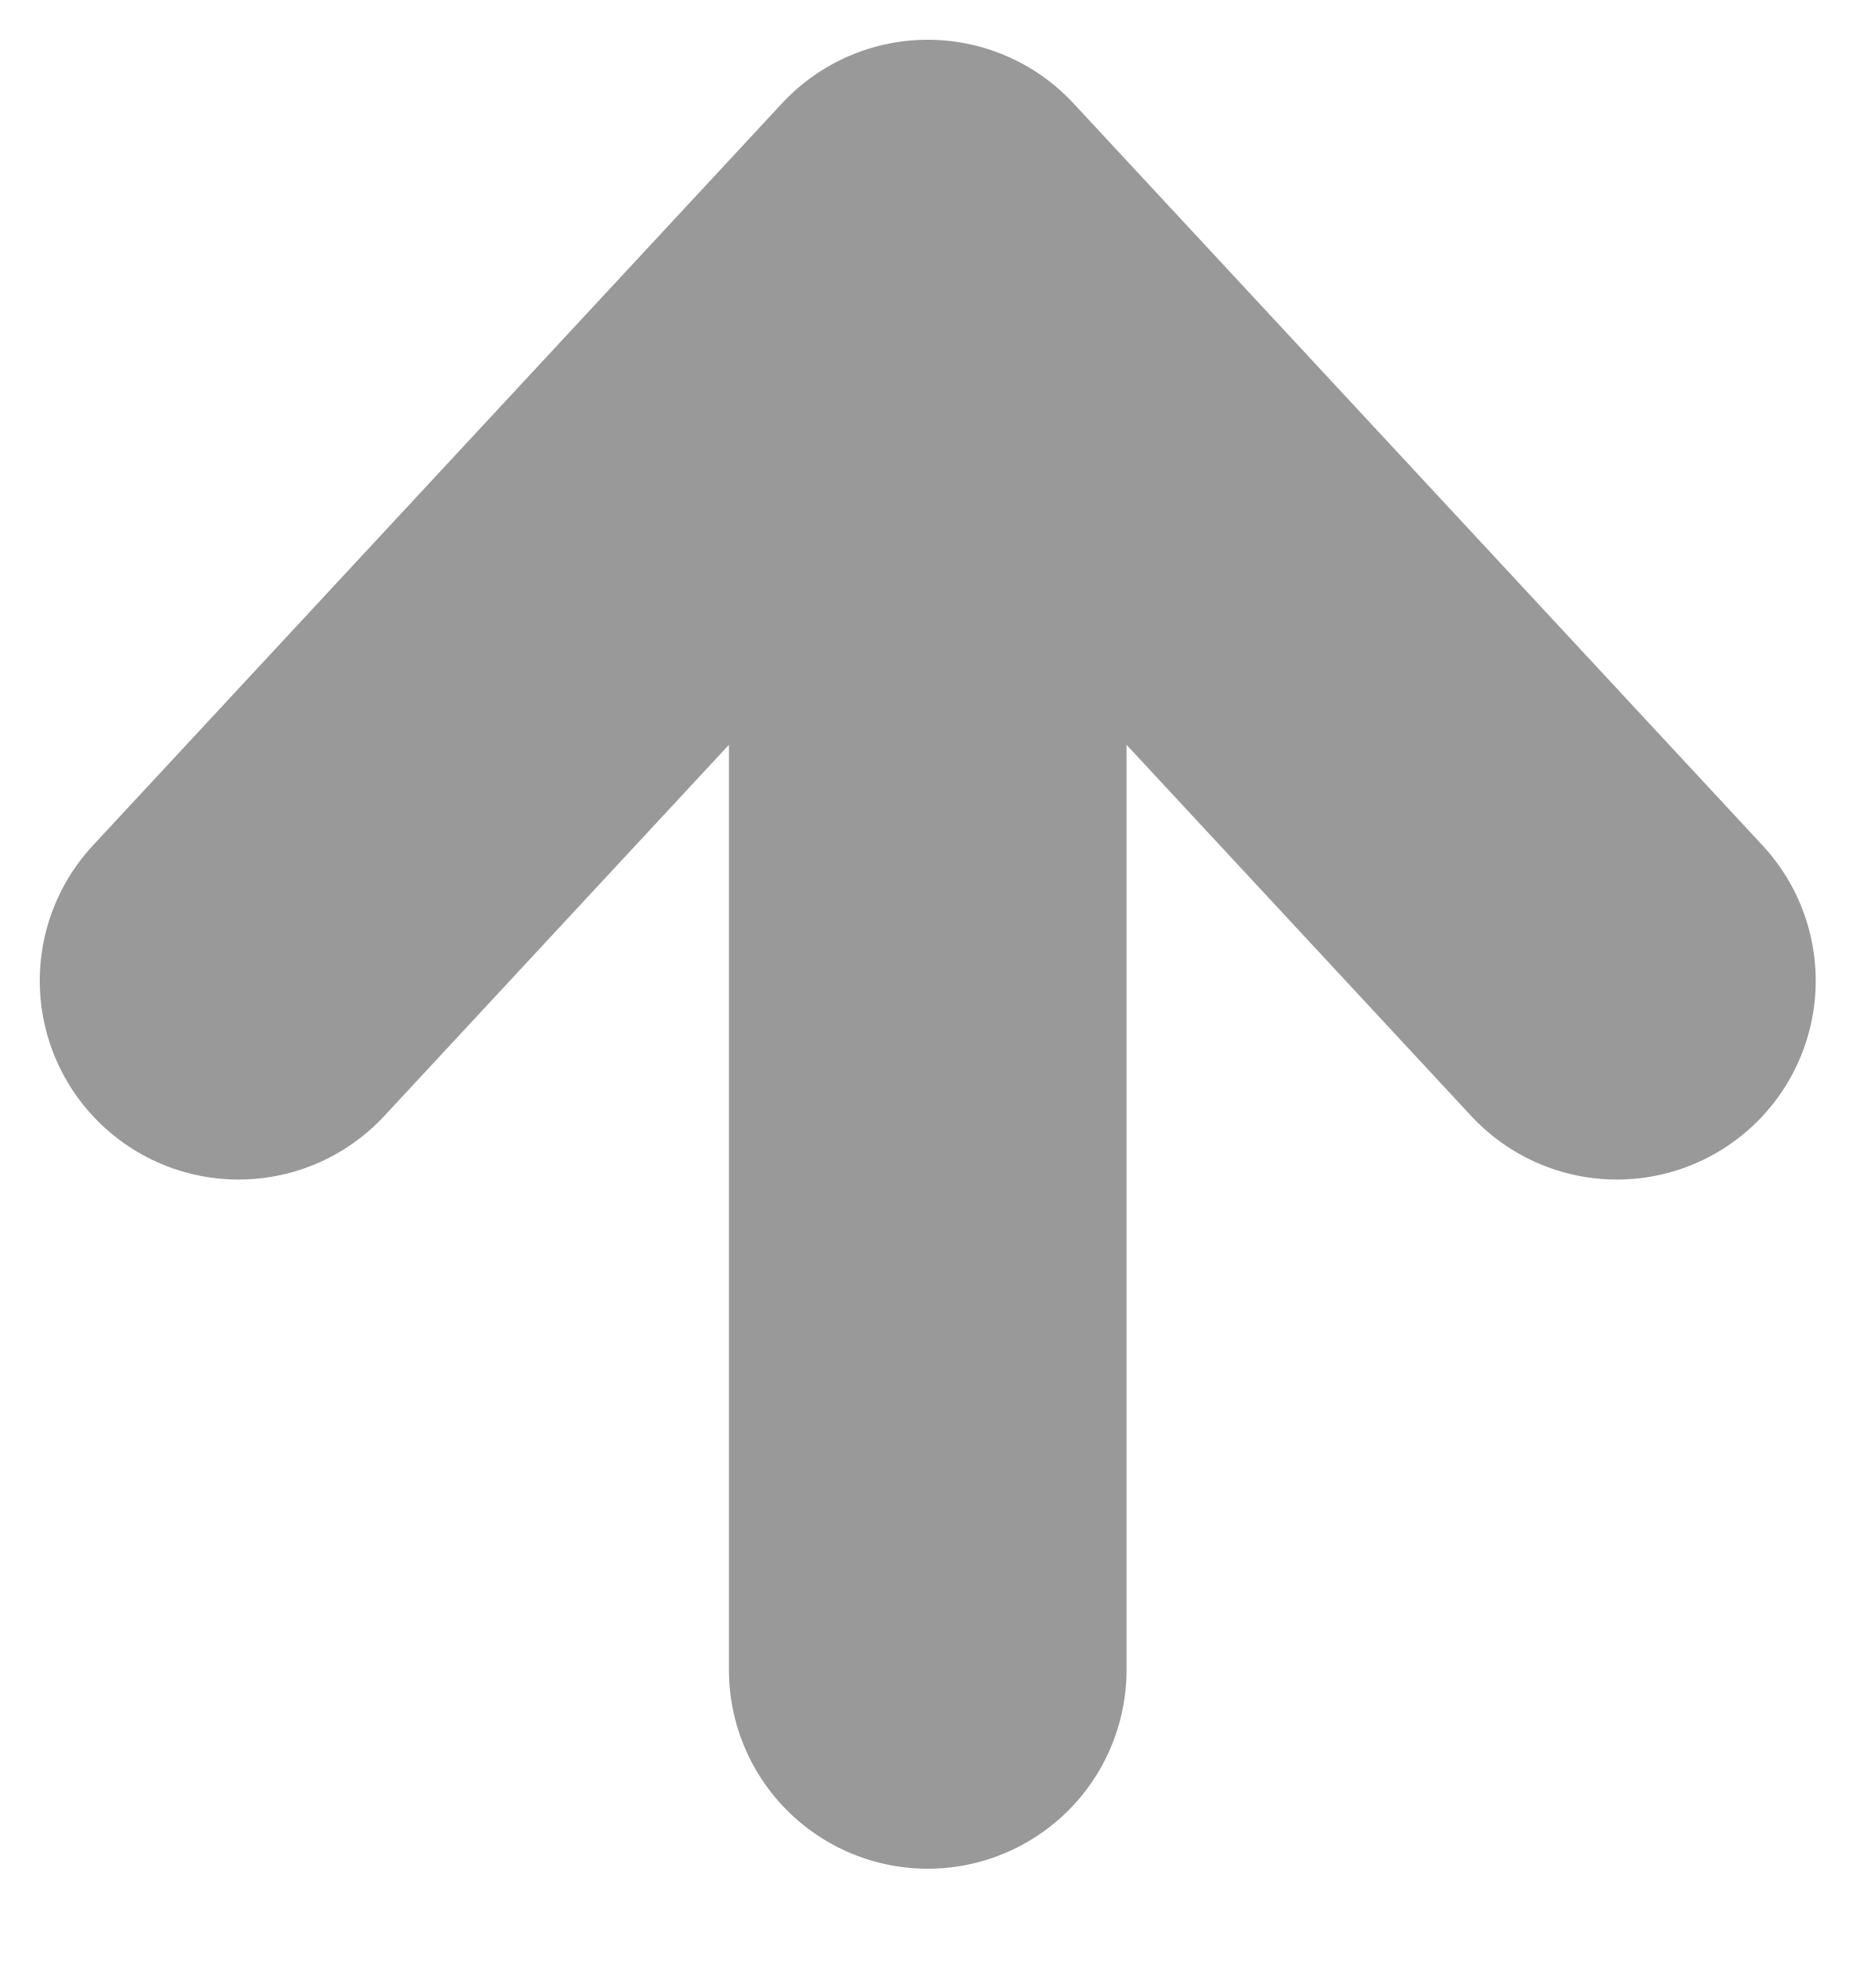
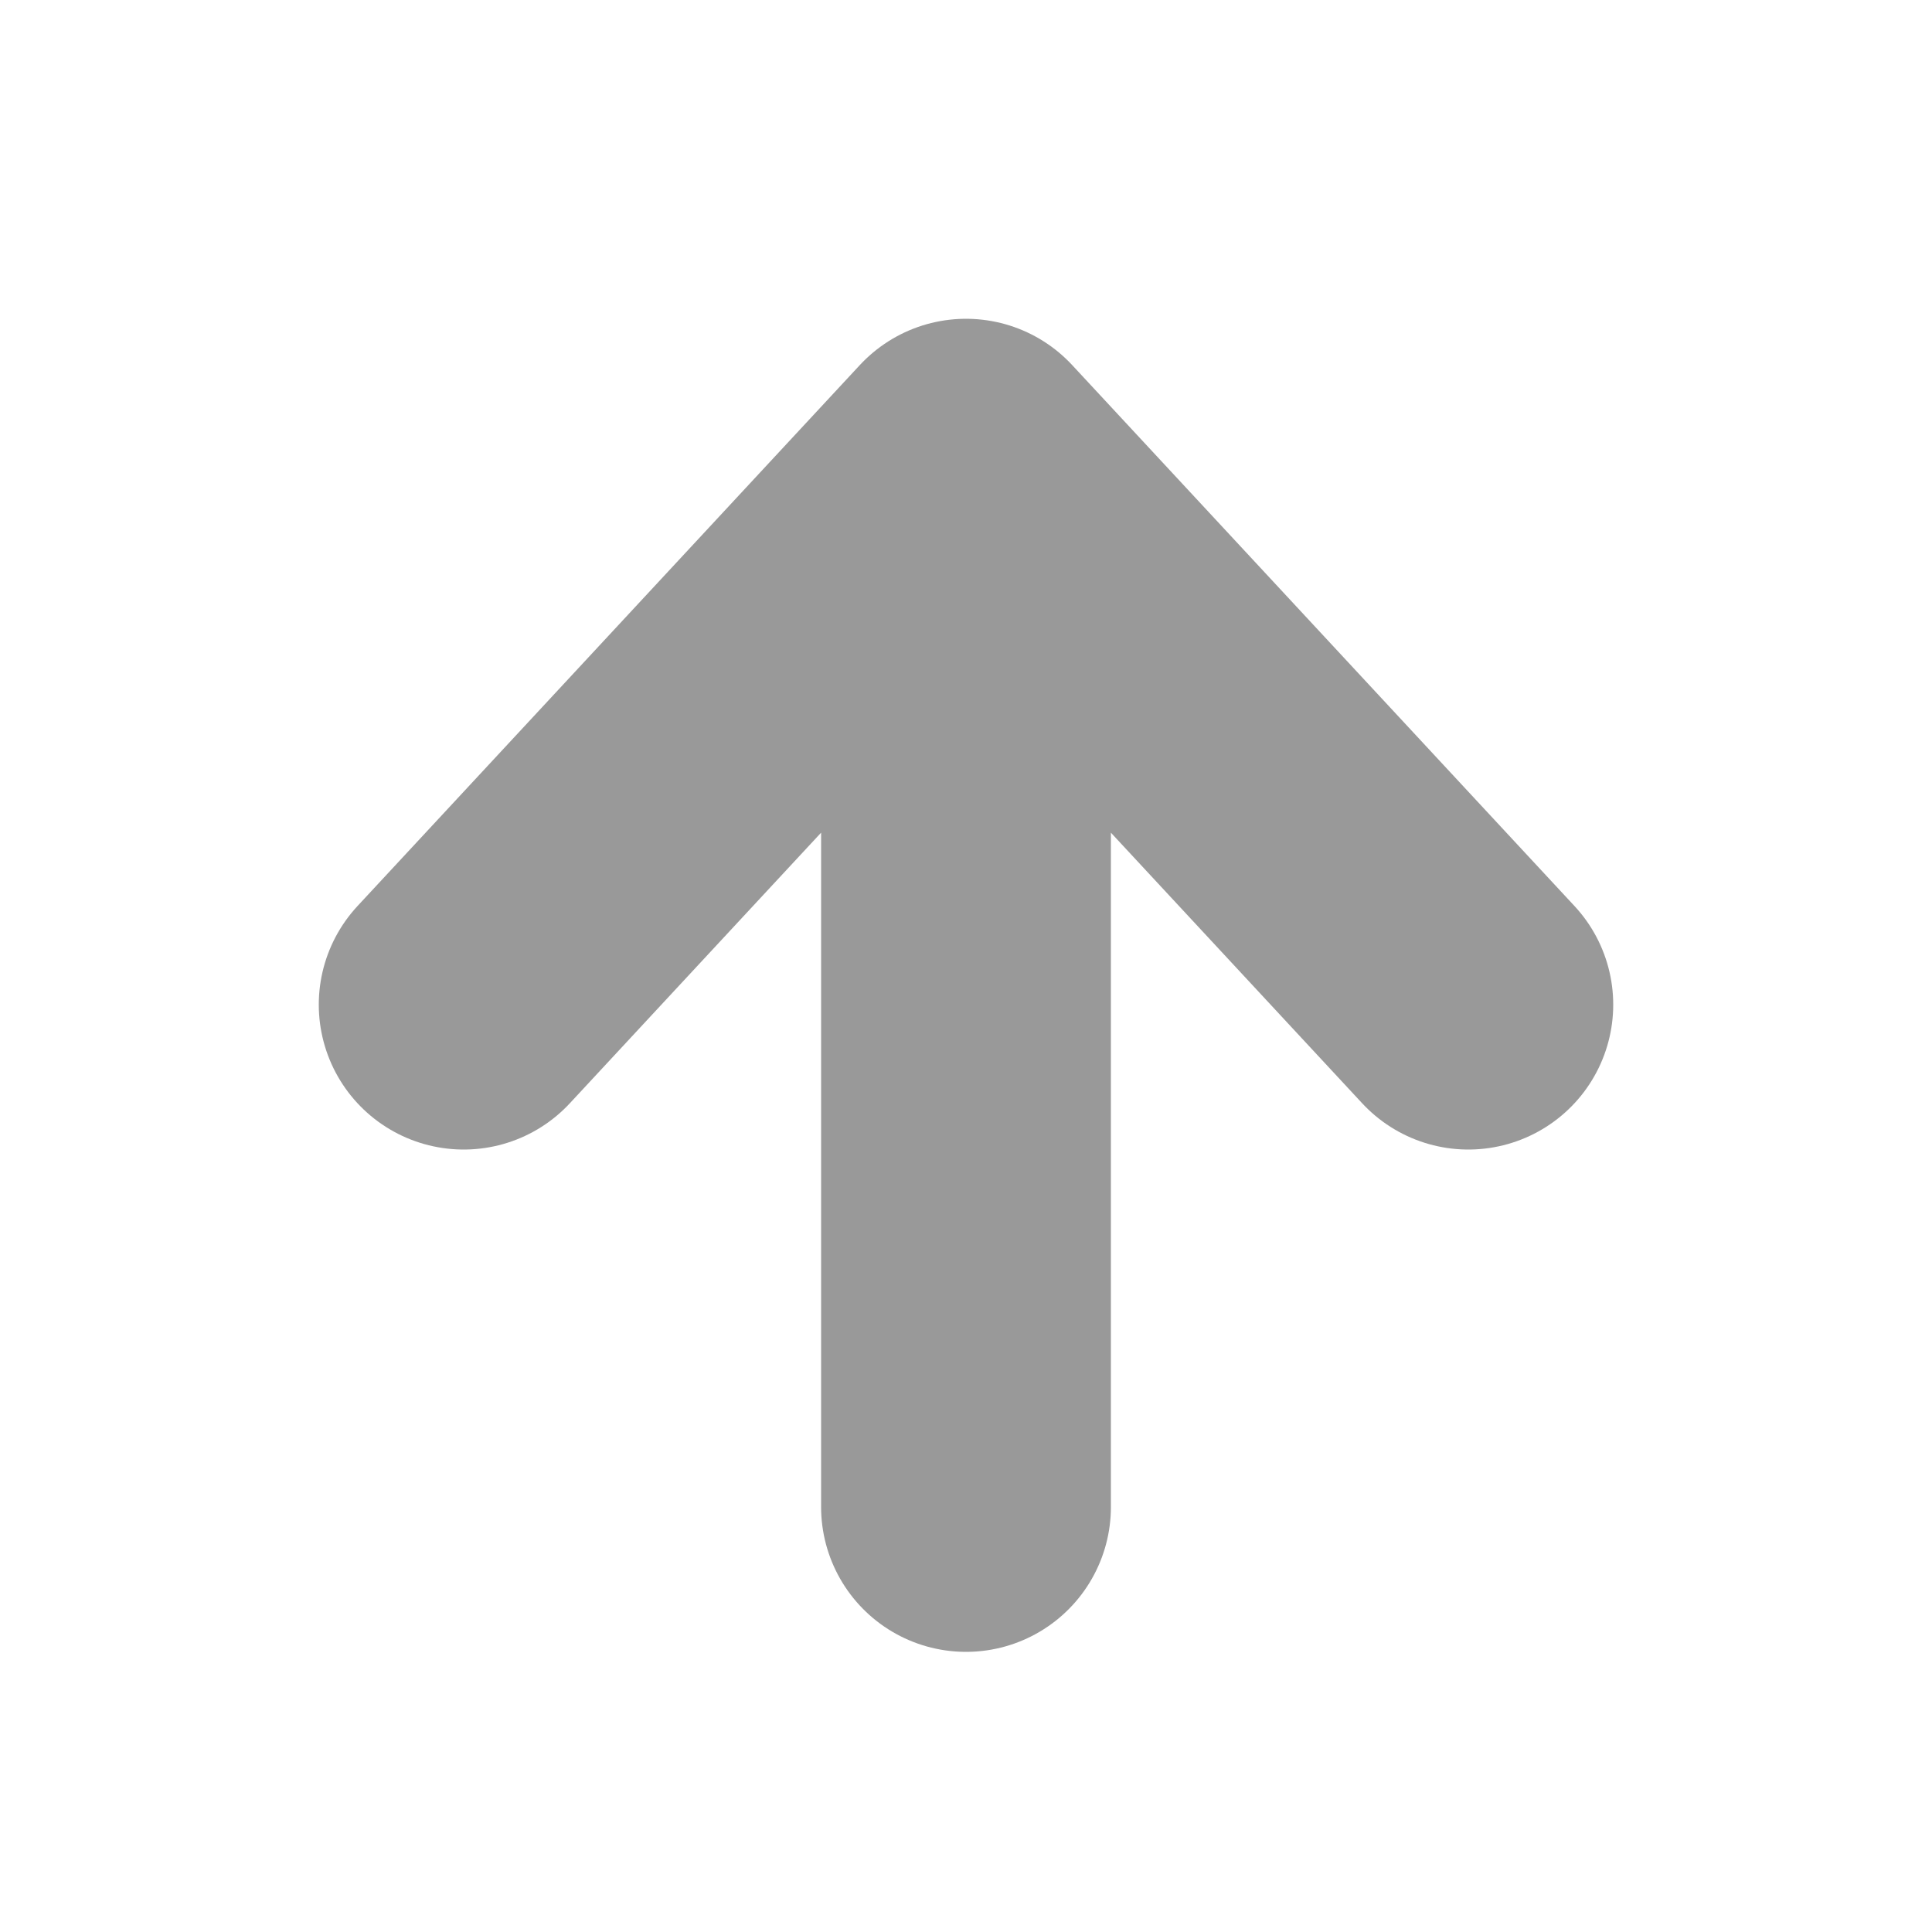
- <svg xmlns="http://www.w3.org/2000/svg" width="14px" height="15px" viewBox="0 0 14 15" version="1.1">
+ <svg xmlns="http://www.w3.org/2000/svg" width="20px" height="20px" viewBox="0 0 20 20" version="1.1">
  <defs />
  <g id="Assets" stroke="none" stroke-width="1" fill="none" fill-rule="evenodd">
-     <g id="Arrow---Up---Gray" transform="translate(-3, -3)">
-       <g id="Up-Arrow" transform="translate(10, 10) rotate(-180) translate(-10, -10) ">
-         <rect id="Circle" x="0" y="0" width="20" height="20" rx="60" />
-         <path d="M10,4.4 L10,14.8 M15.2,9.6 L10,15.2 L4.8,9.6" id="Up-arrow" stroke="#999999" stroke-width="3" stroke-linecap="round" stroke-linejoin="round" />
+     <g id="up-arrow-gray-icon">
+       <g id="Arrow---Up---Gray">
+         <g id="Up-Arrow" transform="translate(10, 10) rotate(-180) translate(-10, -10) ">
+           <rect id="Circle" x="0" y="0" width="20" height="20" rx="10" />
+           <path d="M10,4.4 L10,14.8 M15.2,9.6 L10,15.2 L4.8,9.6" id="Up-arrow" stroke="#999999" stroke-width="3" stroke-linecap="round" stroke-linejoin="round" />
+         </g>
      </g>
    </g>
  </g>
</svg>
